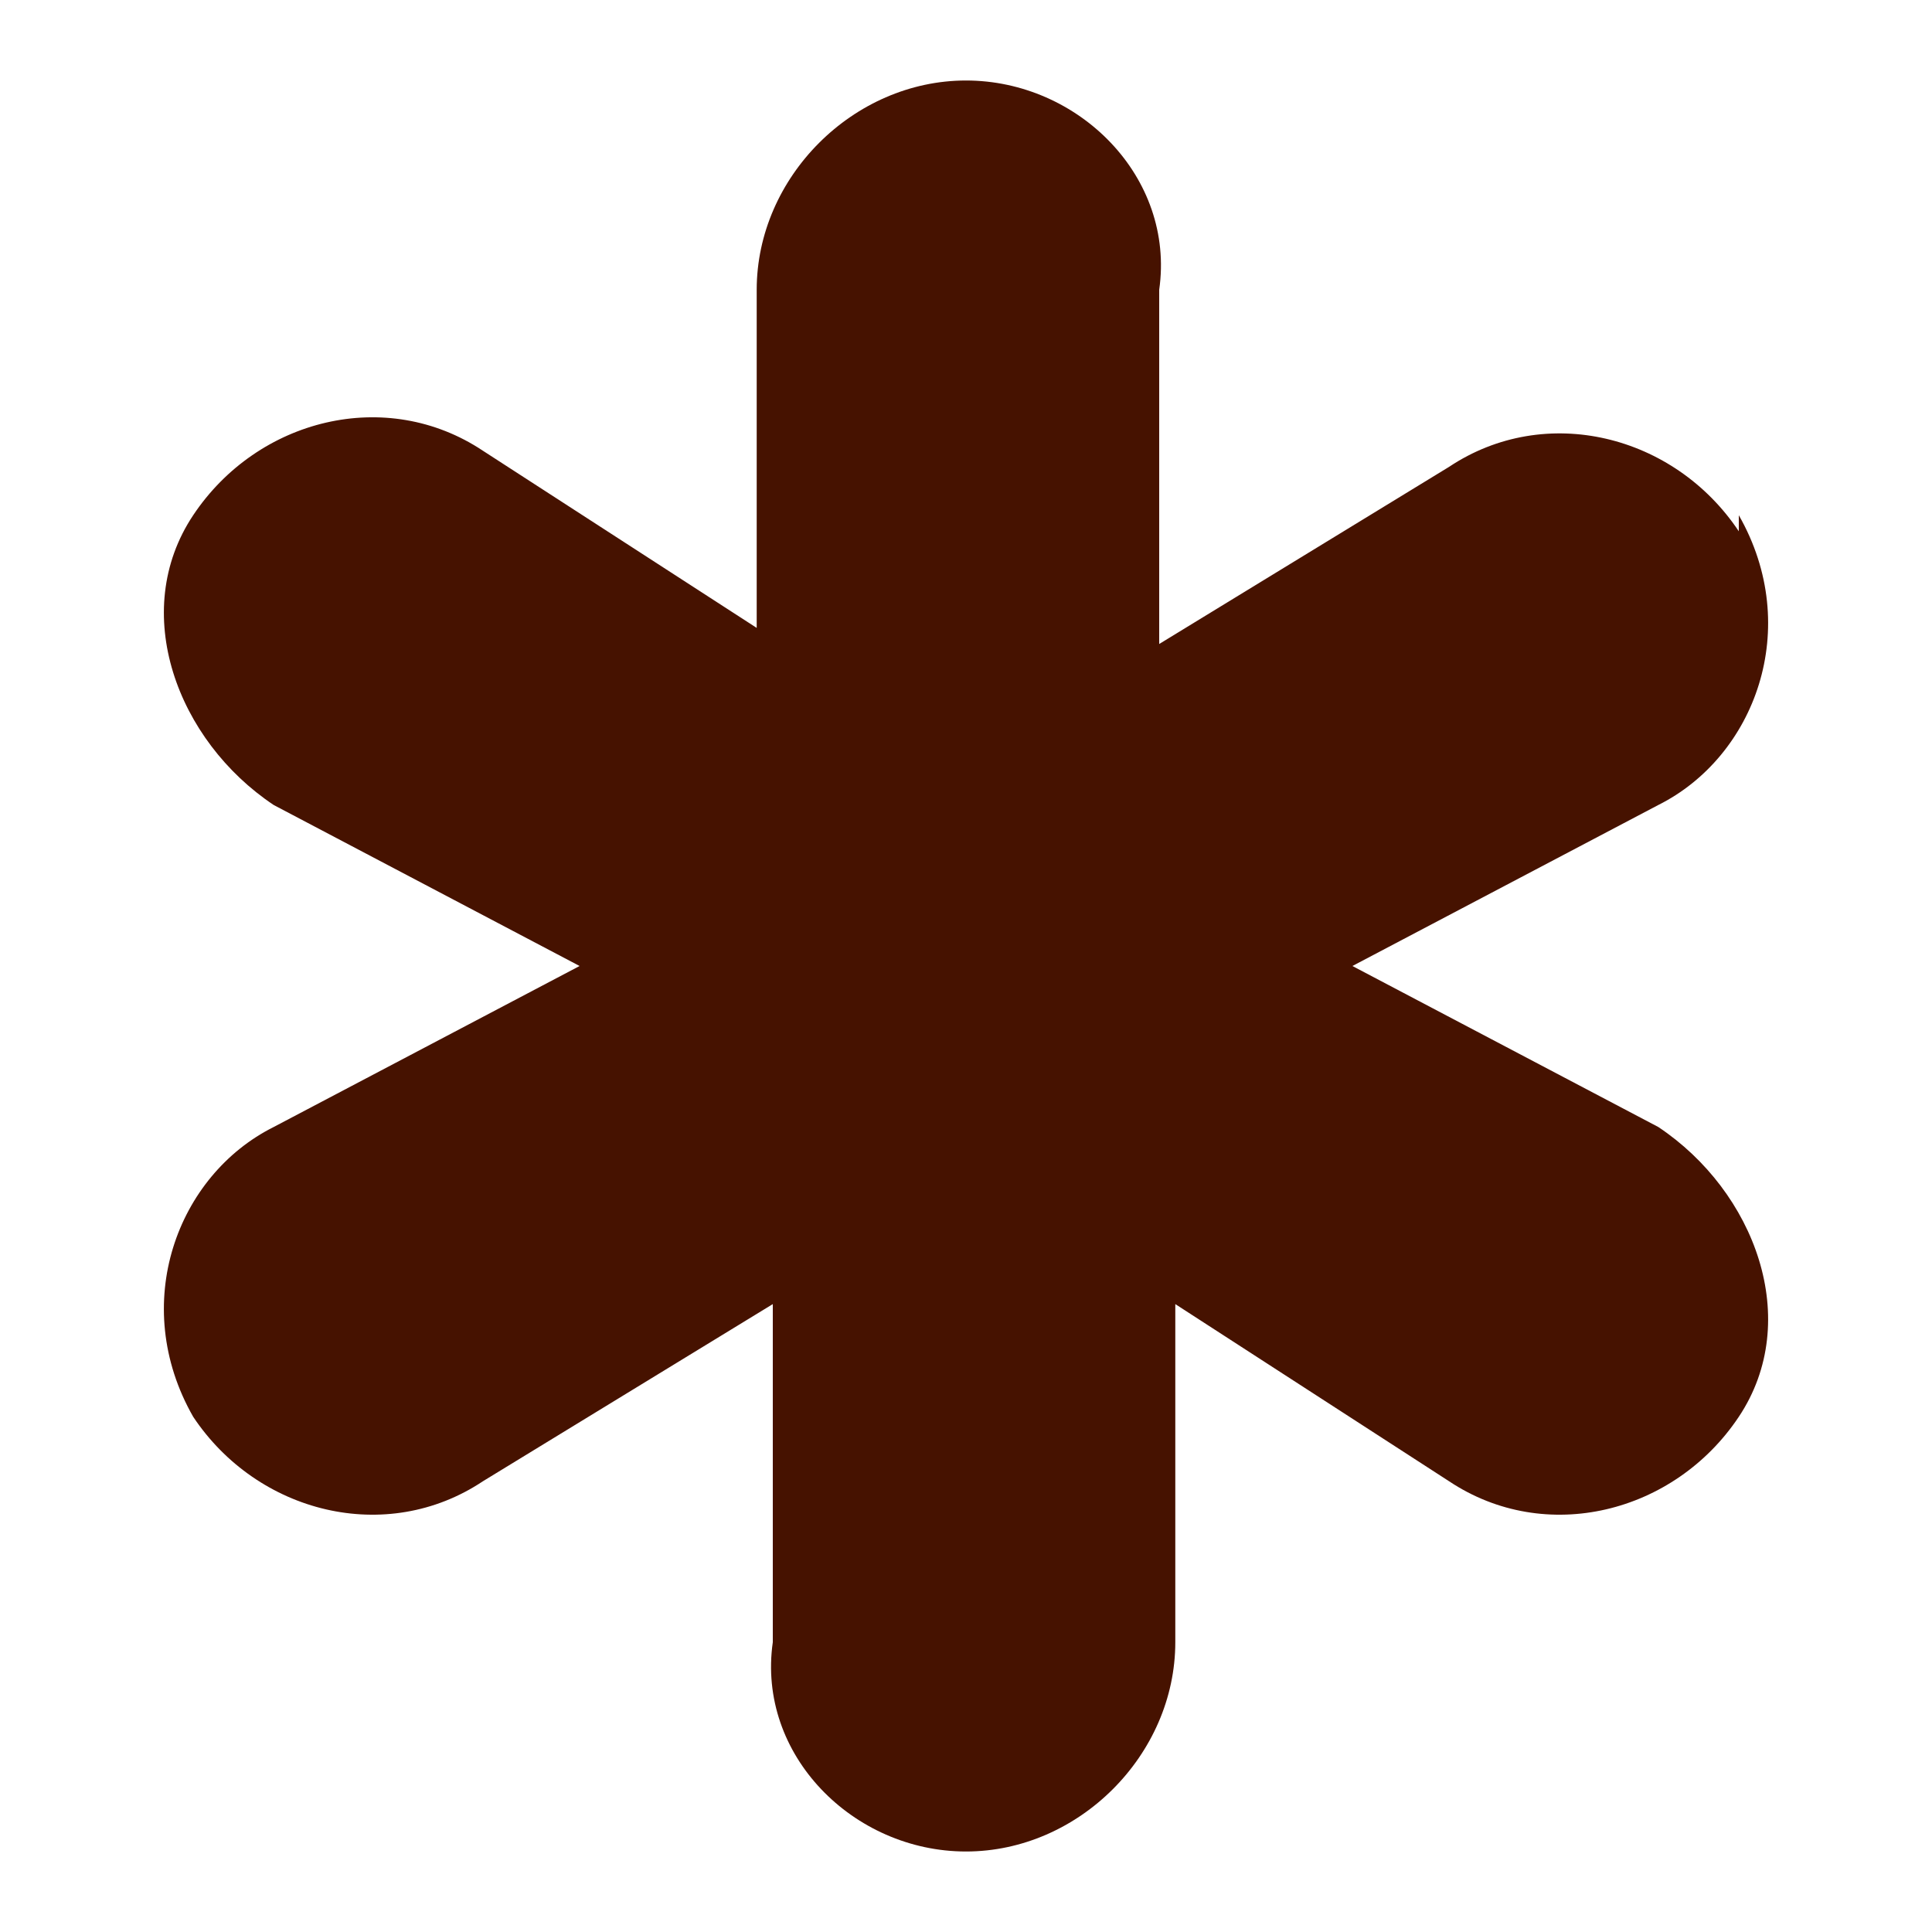
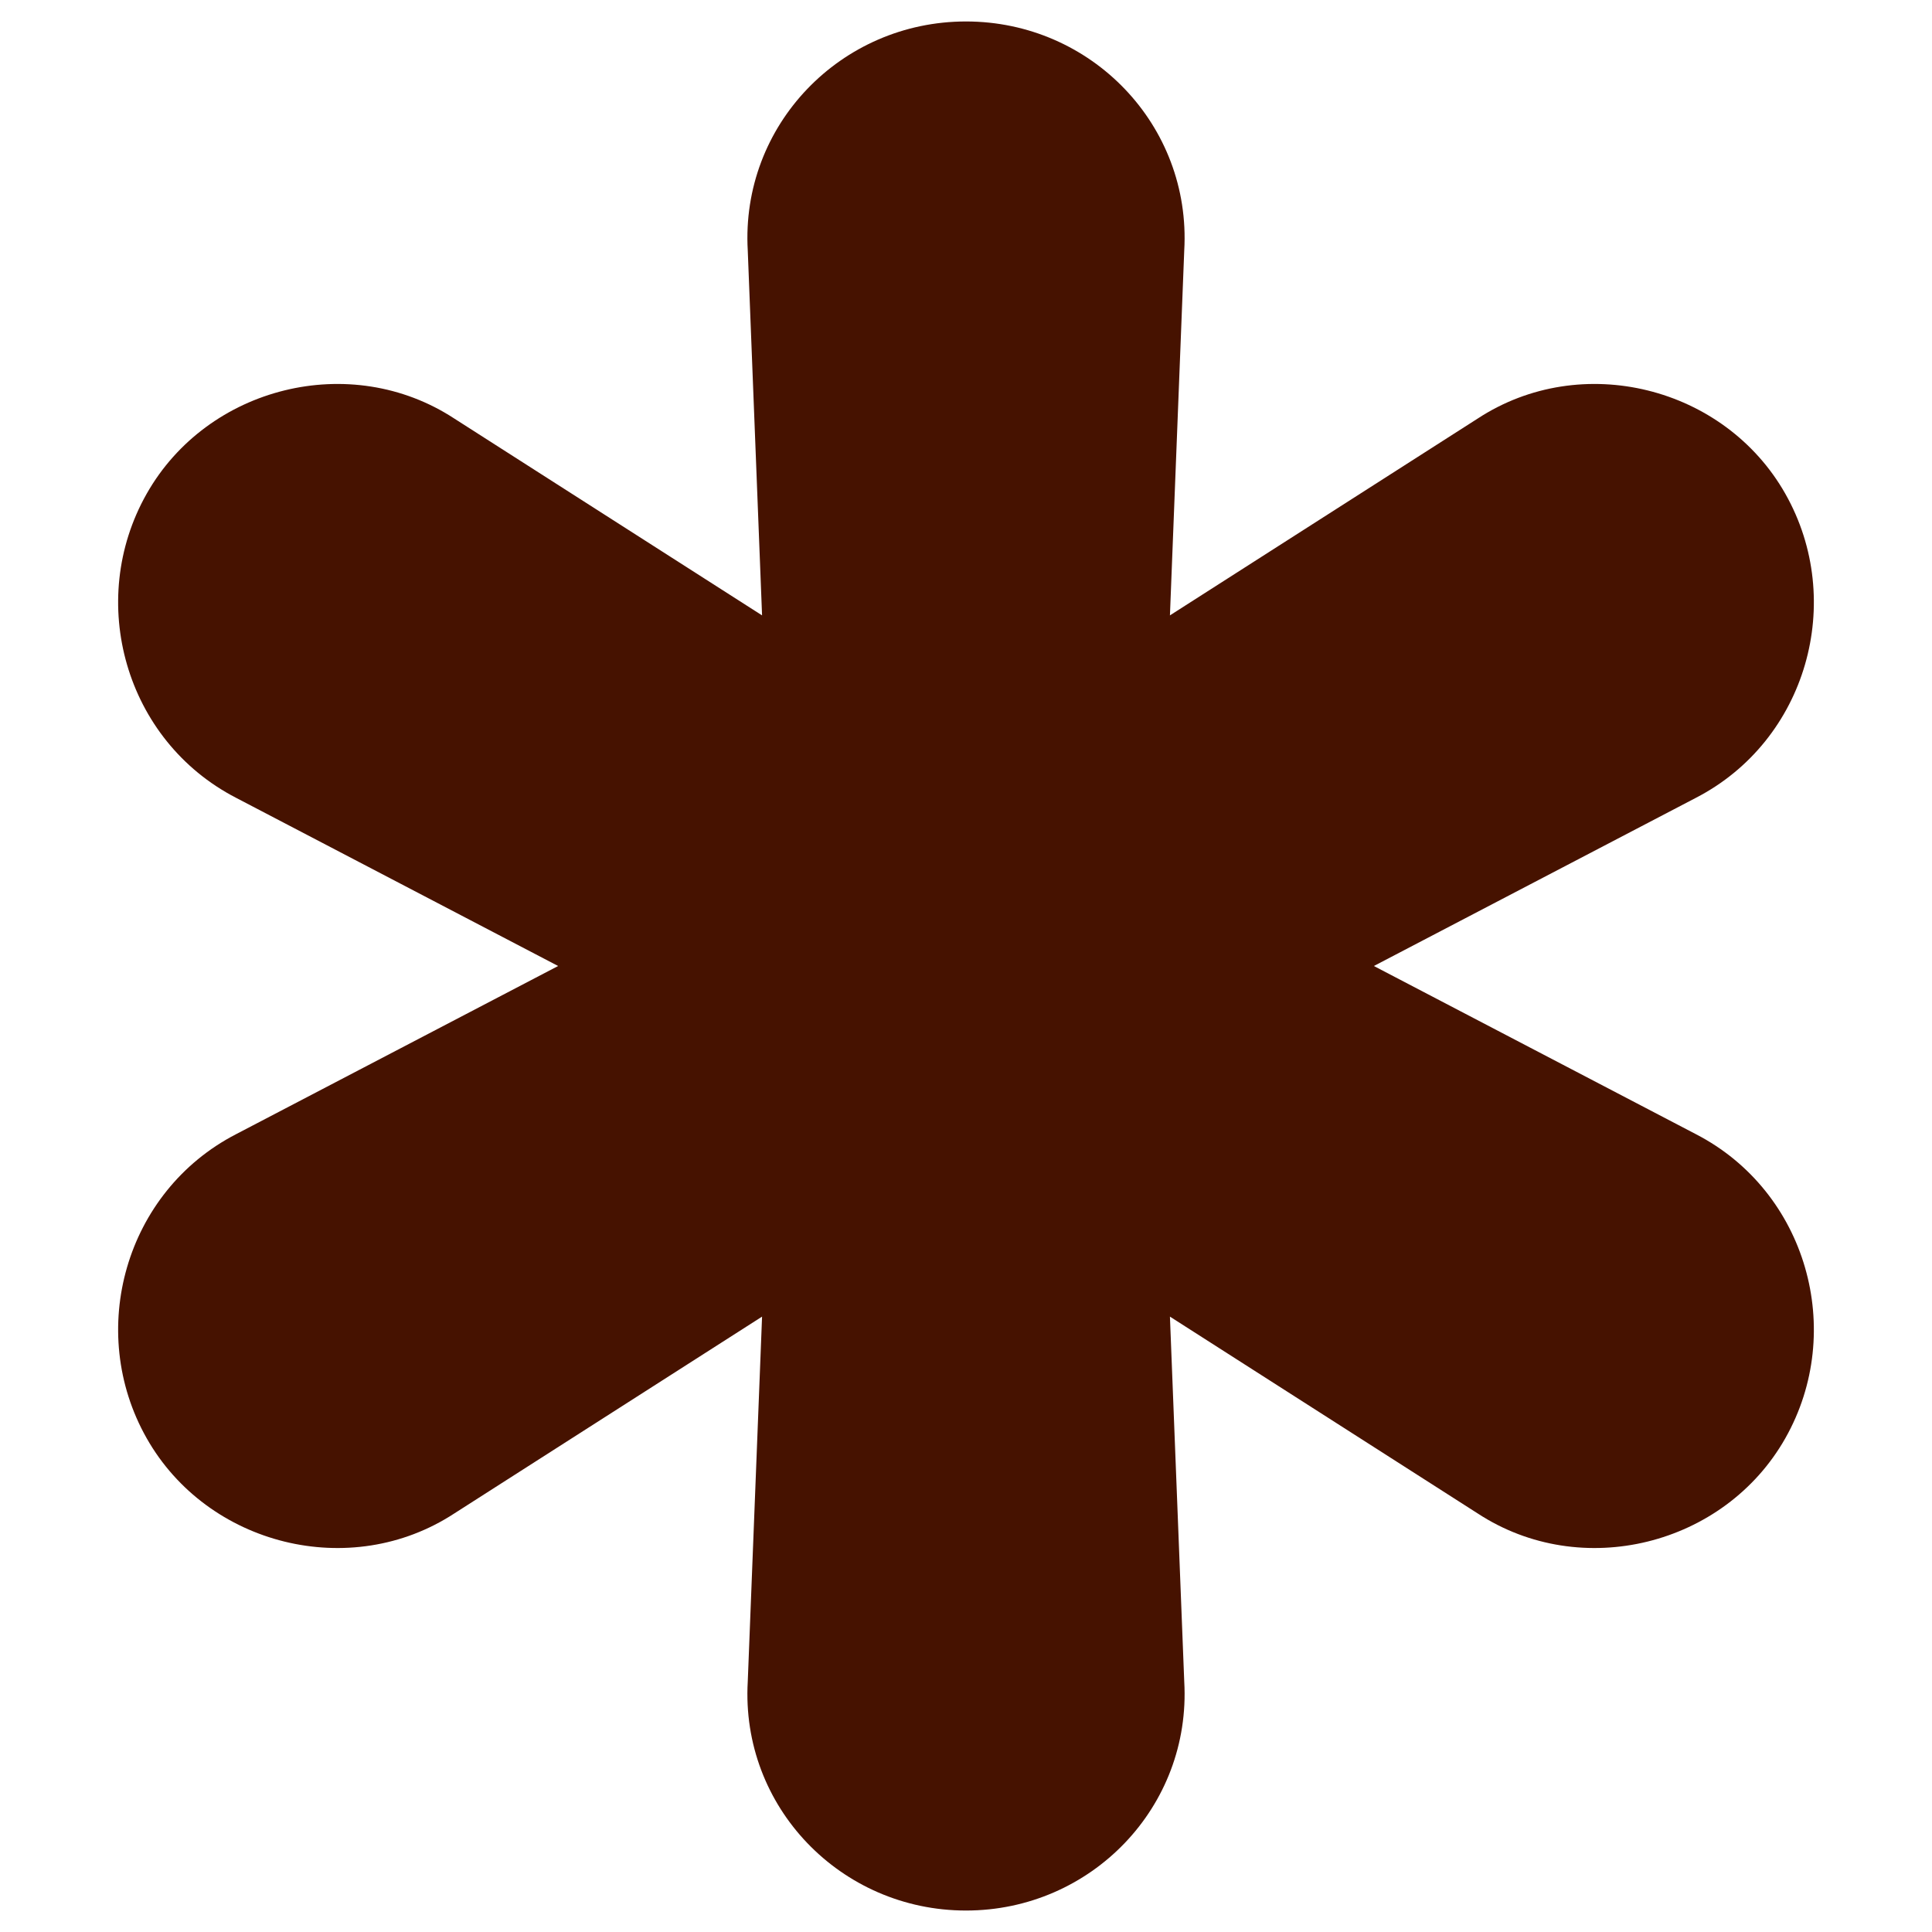
- <svg xmlns="http://www.w3.org/2000/svg" id="Layer_1" version="1.1" viewBox="0 0 12 12">
+ <svg xmlns="http://www.w3.org/2000/svg" id="Layer_1" version="1.1" viewBox="0 0 54 54">
  <defs>
    <style>
      .st0 {
        fill: #461200;
      }
    </style>
  </defs>
-   <path class="st0" d="M10.8,3.3h0c-.4-.6-1.2-.8-1.8-.4l-1.8,1.1V1.8c.1-.7-.5-1.3-1.2-1.3h0c-.7,0-1.3.6-1.3,1.3v2.1c0,0-1.7-1.1-1.7-1.1-.6-.4-1.4-.2-1.8.4h0c-.4.6-.1,1.4.5,1.8l1.9,1-1.9,1c-.6.3-.9,1.1-.5,1.8h0c.4.6,1.2.8,1.8.4l1.8-1.1v2.1c-.1.7.5,1.3,1.2,1.3h0c.7,0,1.3-.6,1.3-1.3v-2.1c0,0,1.7,1.1,1.7,1.1.6.4,1.4.2,1.8-.4h0c.4-.6.1-1.4-.5-1.8l-1.9-1,1.9-1c.6-.3.9-1.1.5-1.8Z" />
+   <path class="st0" d="M49.9,13.8h0c-1.7-3-5.7-4-8.6-2.1l-8.6,5.5.4-10.2c.2-3.5-2.6-6.4-6.1-6.4h0c-3.5,0-6.3,2.9-6.1,6.4l.4,10.2-8.6-5.5c-2.9-1.9-6.9-.9-8.6,2.1h0c-1.7,3-.6,6.9,2.5,8.5l9,4.7-9,4.7c-3.1,1.6-4.2,5.5-2.5,8.5h0c1.7,3,5.7,4,8.6,2.1l8.6-5.5-.4,10.2c-.2,3.5,2.6,6.4,6.1,6.4h0c3.5,0,6.3-2.9,6.1-6.4l-.4-10.2,8.6,5.5c2.9,1.9,6.9.9,8.6-2.1h0c1.7-3,.6-6.9-2.5-8.5l-9-4.7,9-4.7c3.1-1.6,4.2-5.5,2.5-8.5Z" />
</svg>
